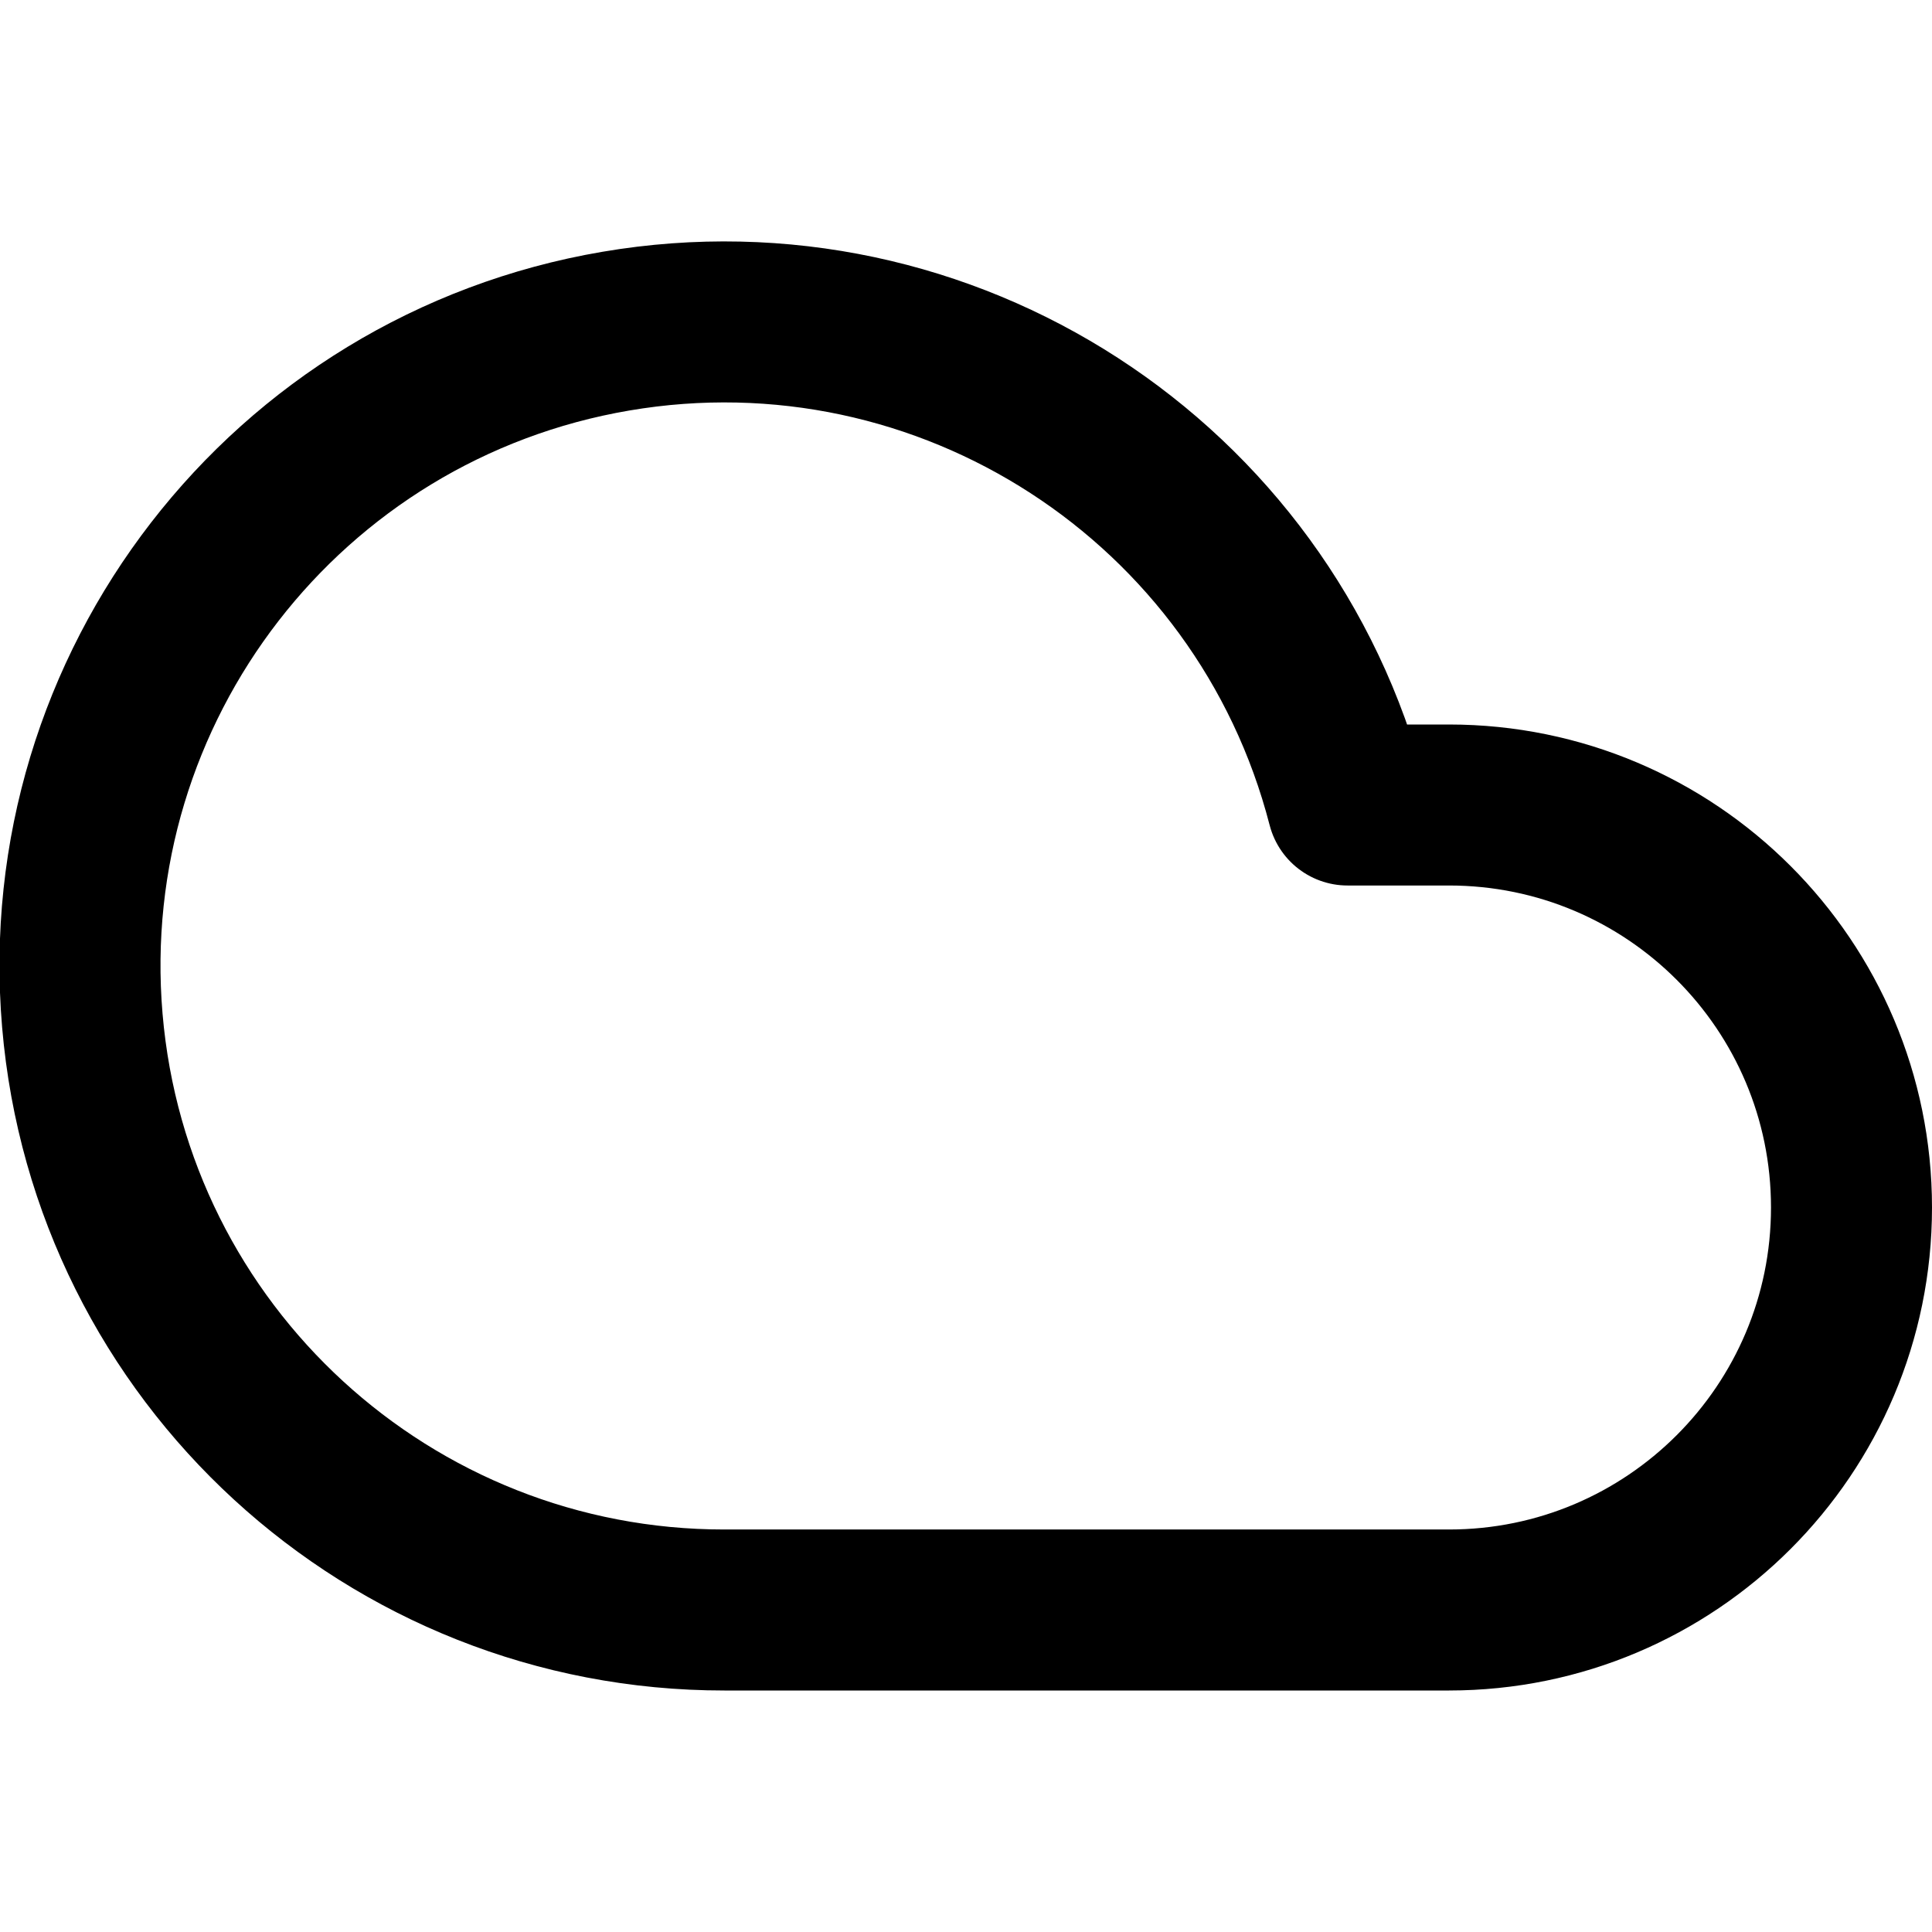
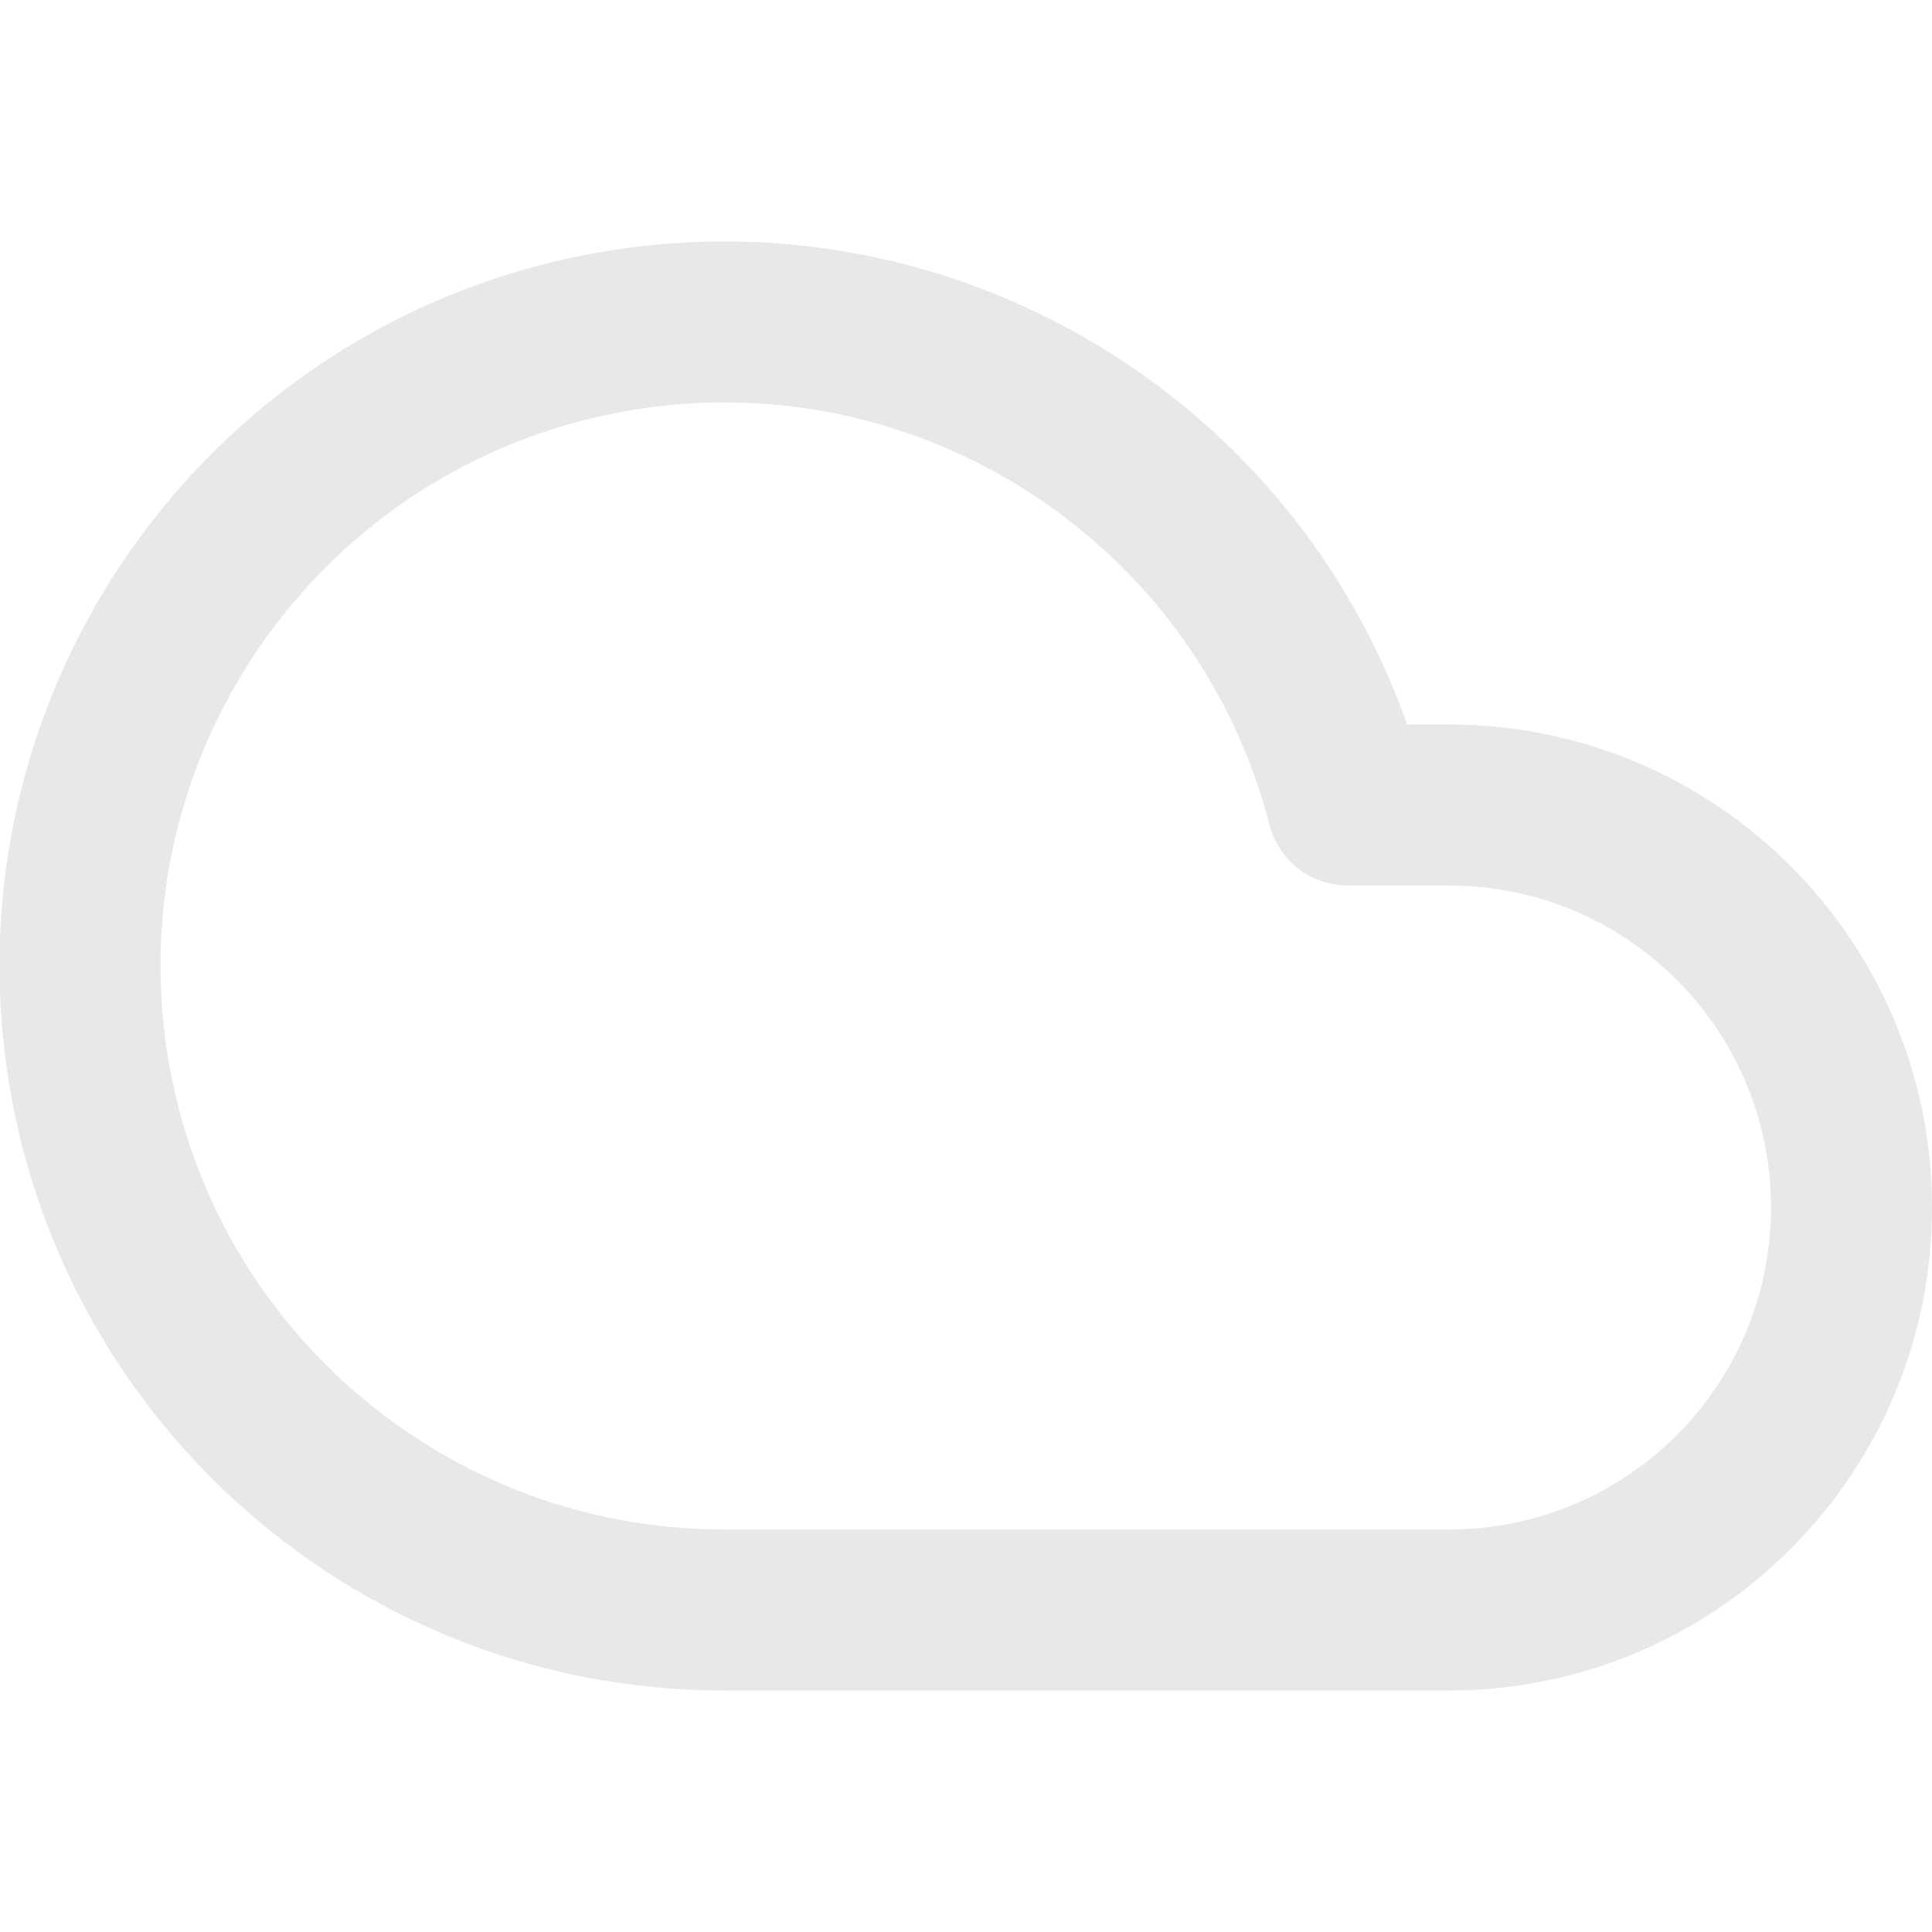
- <svg xmlns="http://www.w3.org/2000/svg" width="24" height="24" viewBox="0 0 24 24" fill="none" stroke="currentColor" stroke-width="2" stroke-linecap="round" stroke-linejoin="round" class="feather feather-cloud">
+ <svg xmlns="http://www.w3.org/2000/svg" width="24" height="24" viewBox="0 0 24 24" fill="none" stroke="#e8e8e9" stroke-width="2" stroke-linecap="round" stroke-linejoin="round" class="feather feather-cloud">
  <path d="M18 10h-1.26A8 8 0 1 0 9 20h9a5 5 0 0 0 0-10z" />
</svg>
